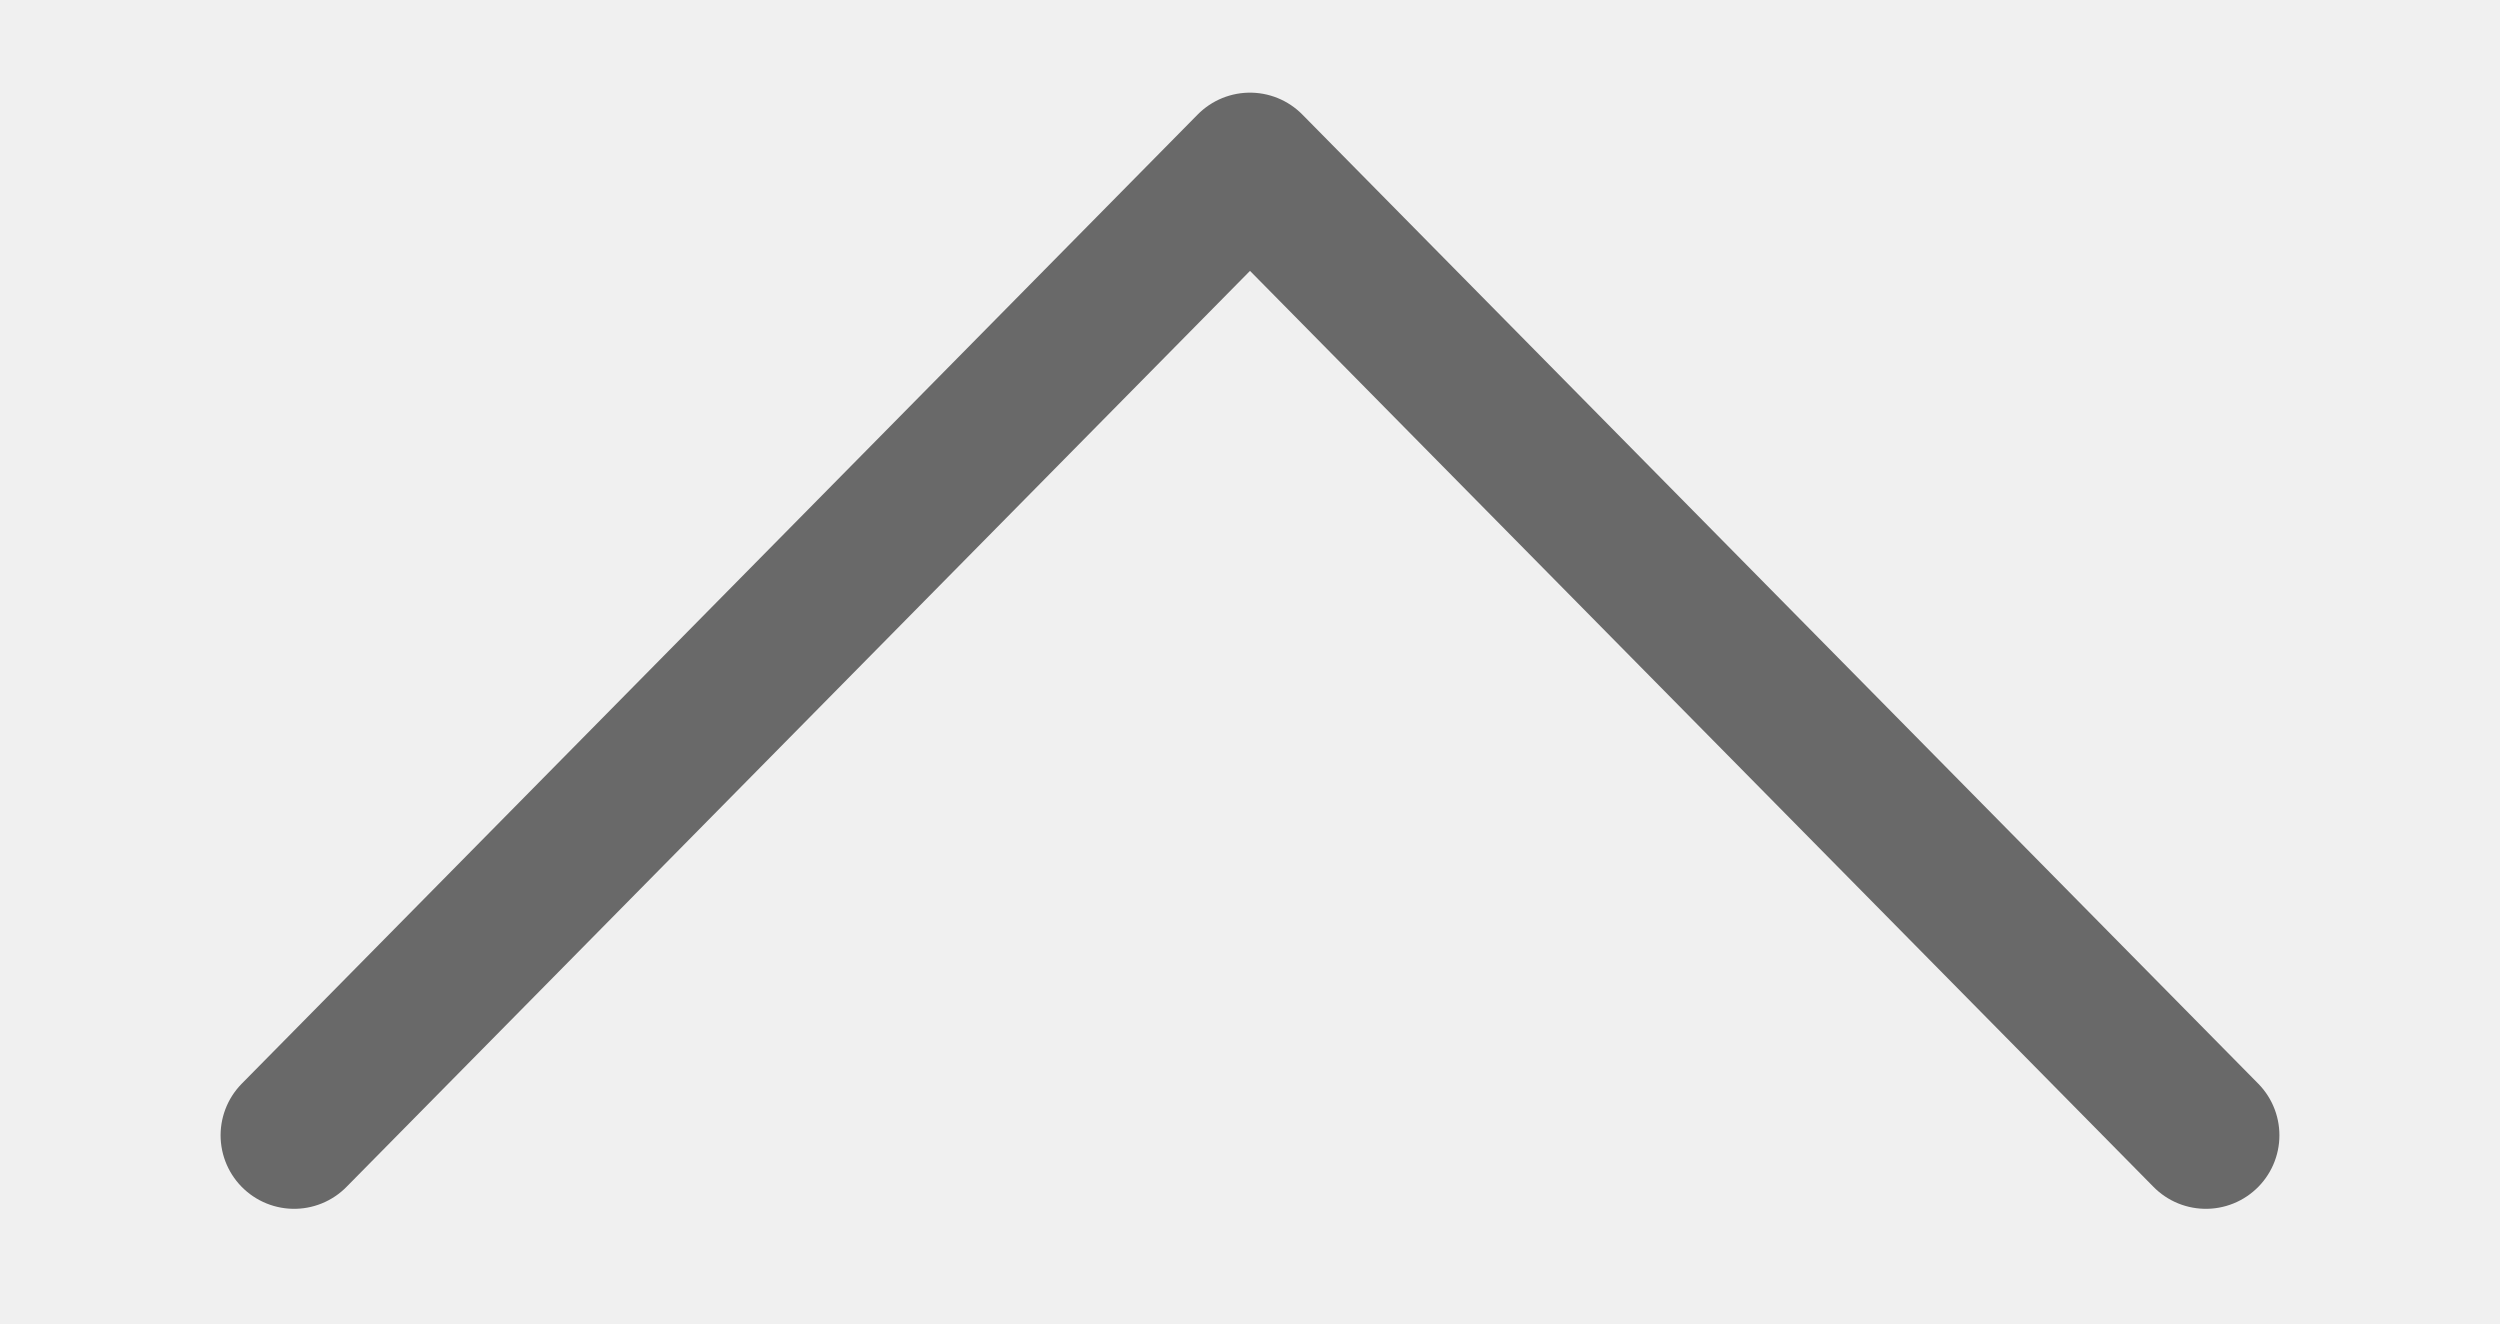
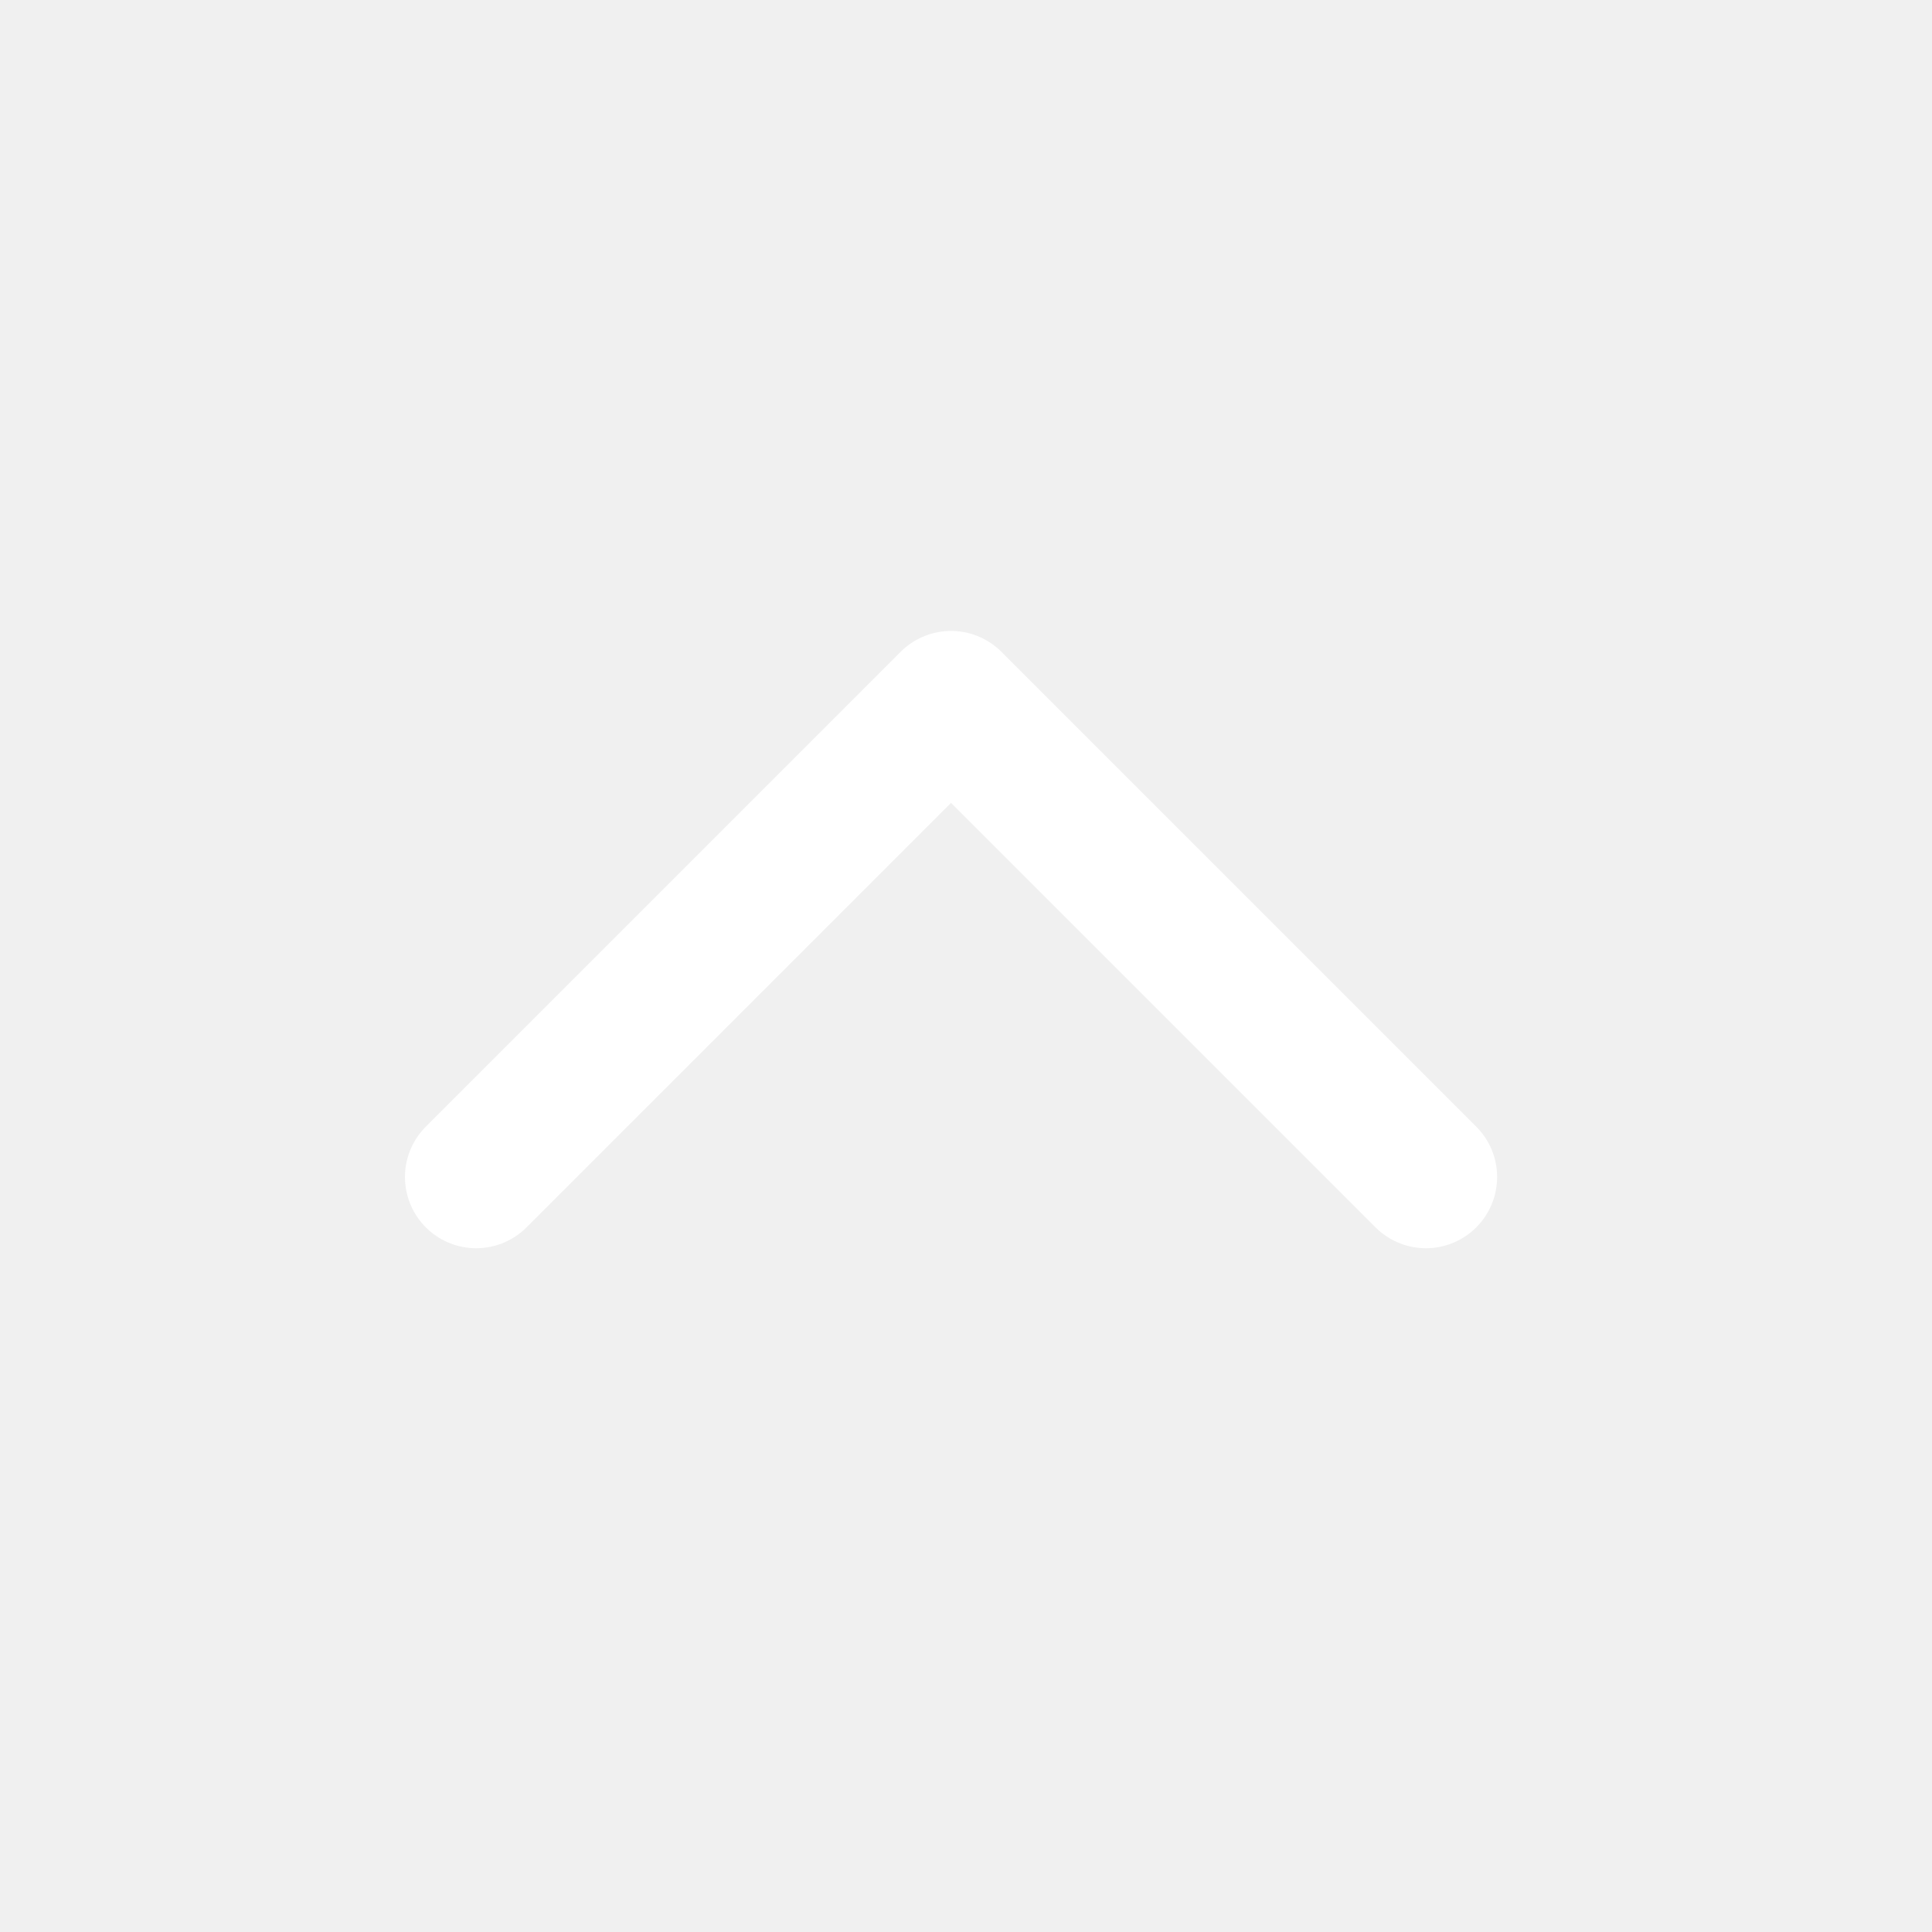
- <svg xmlns="http://www.w3.org/2000/svg" width="17" height="9" viewBox="0 0 17 9" fill="none">
-   <g clip-path="url(#clip0_3150_14729)">
-     <path d="M15 7.72L8.5 1.13L2 7.72" stroke-linecap="round" stroke-linejoin="round" stroke="black" stroke-opacity="0.56" />
-   </g>
-   <defs>
-     <clipPath id="clip0_3150_14729">
-       <rect width="17" height="8.85" fill="white" transform="matrix(1 0 0 -1 0 8.8501)" />
-     </clipPath>
-   </defs>
+ <svg xmlns="http://www.w3.org/2000/svg" width="51" height="51" viewBox="0 0 51 51" fill="none">
+   <path d="M37.64 31.07L25.105 18.535L12.57 31.07" stroke-width="3.76" stroke-linecap="round" stroke-linejoin="round" stroke="white" />
</svg>
